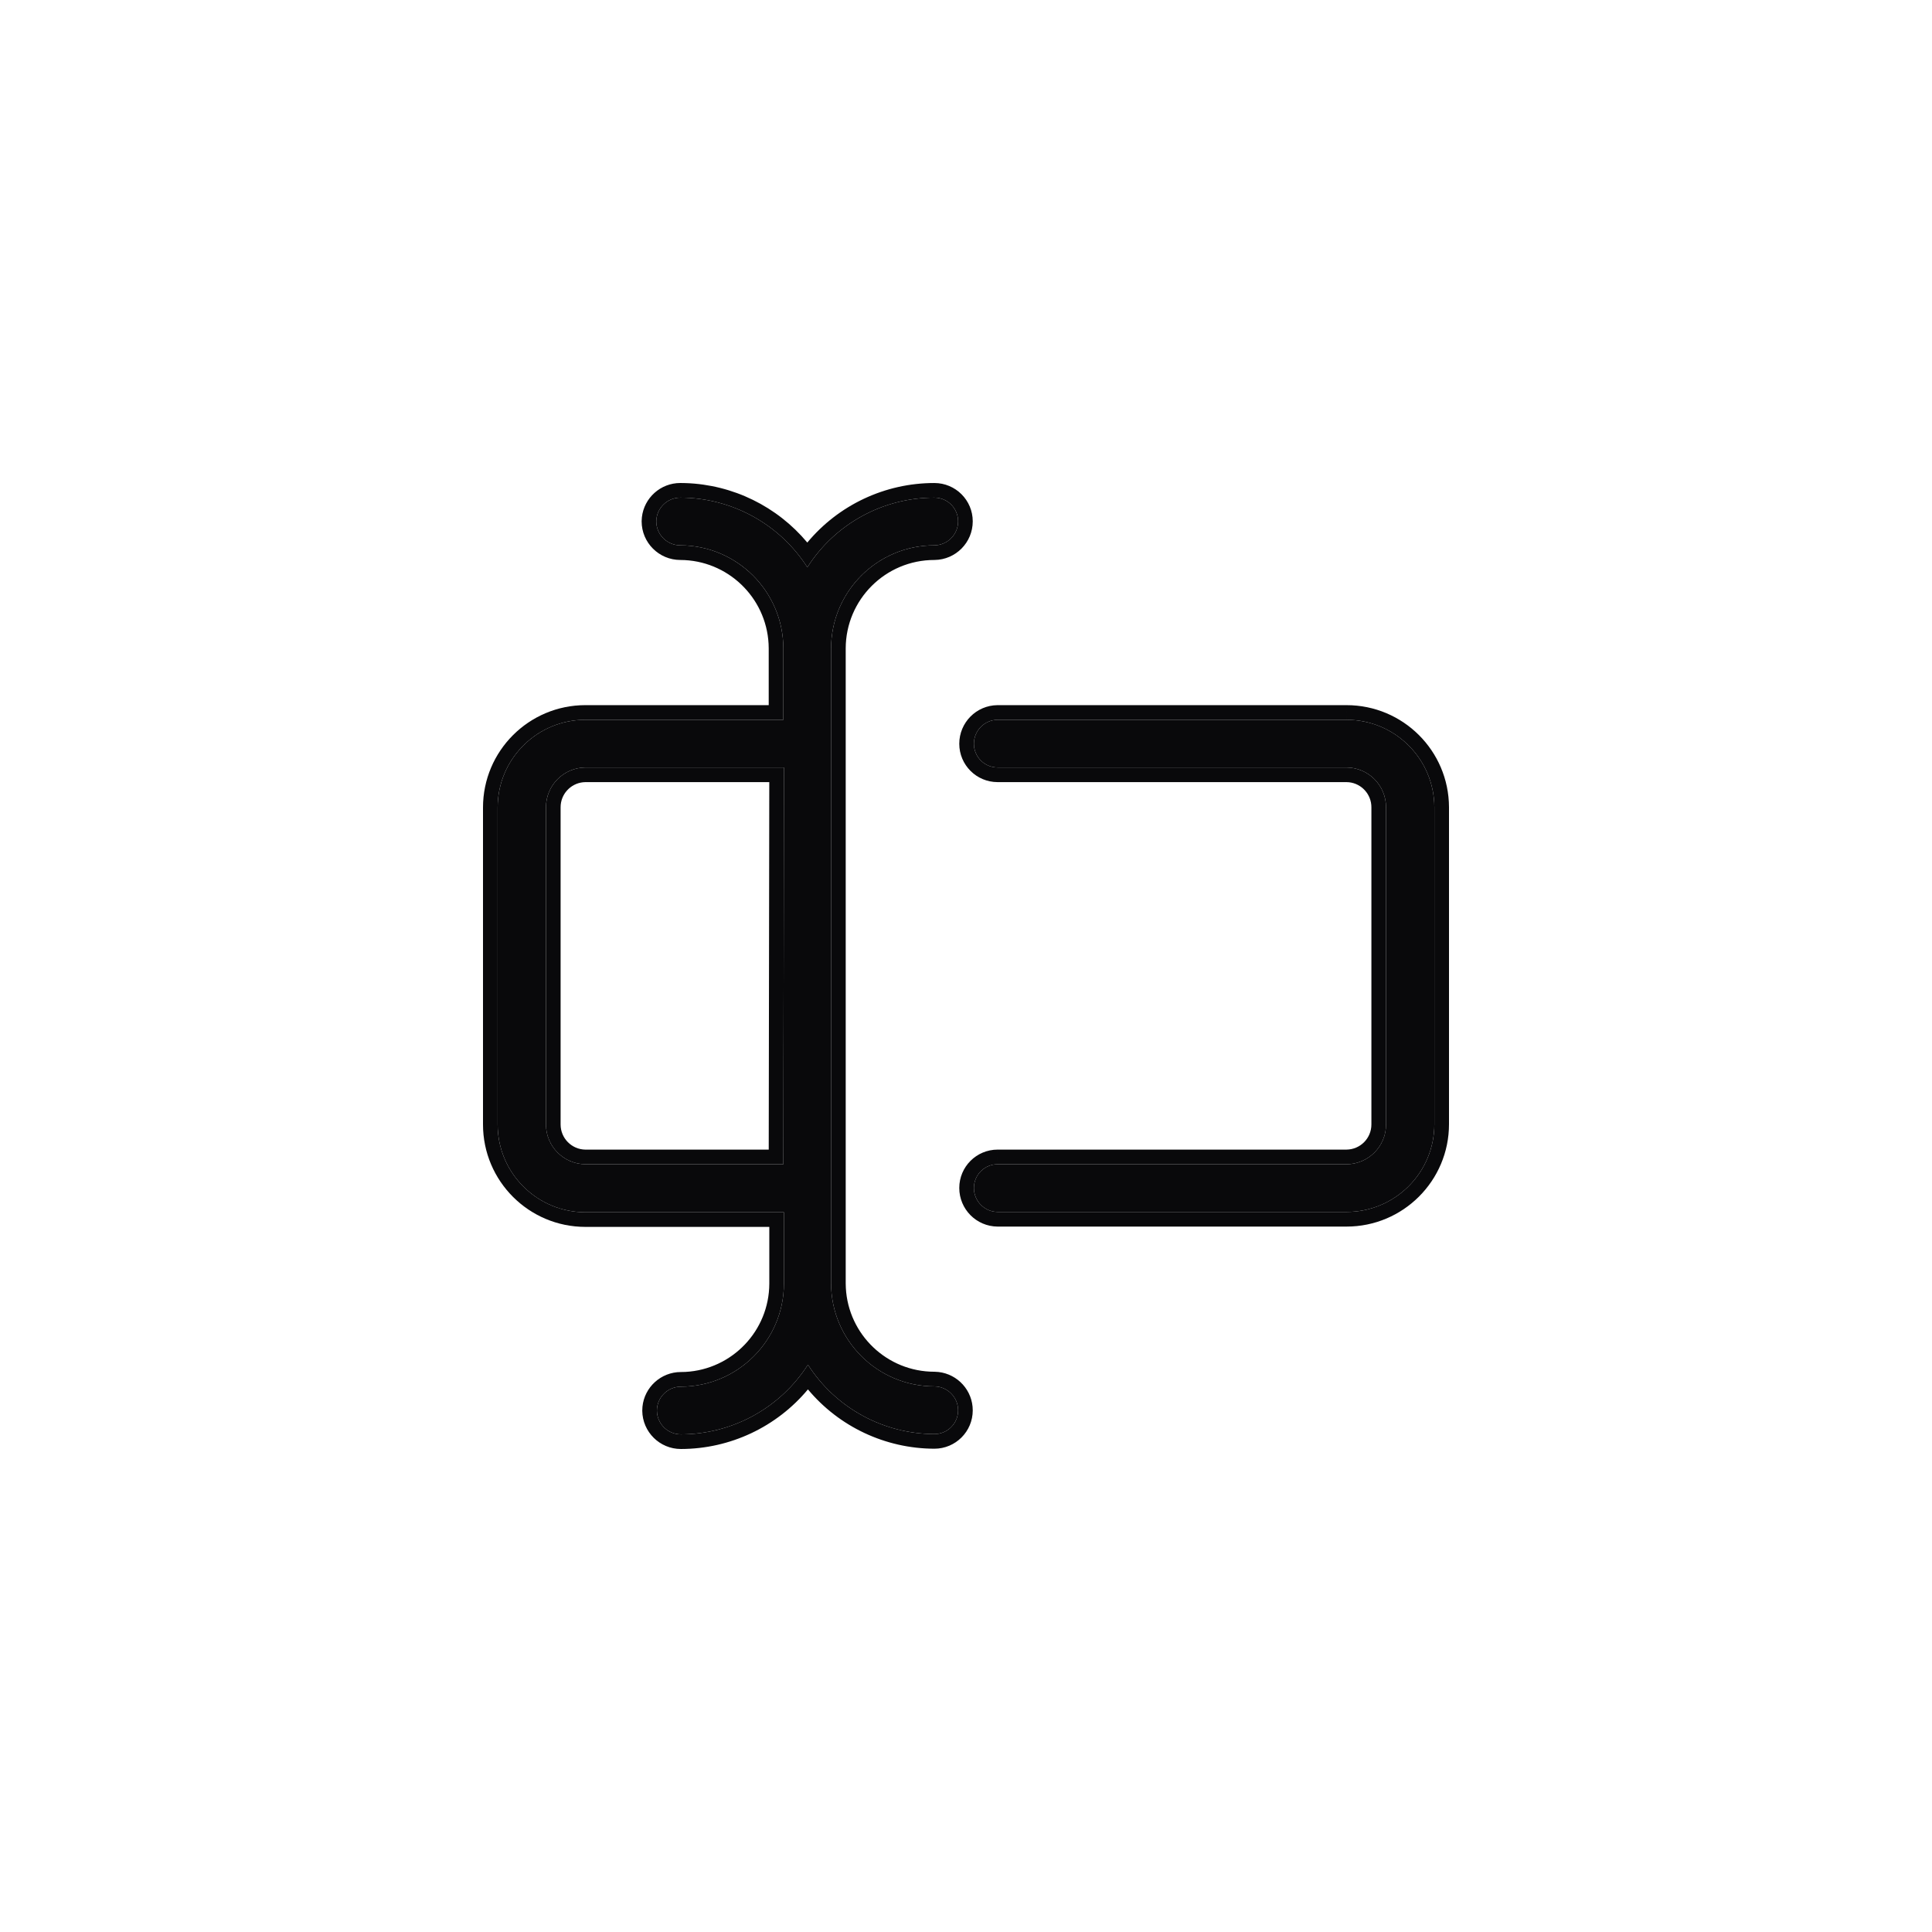
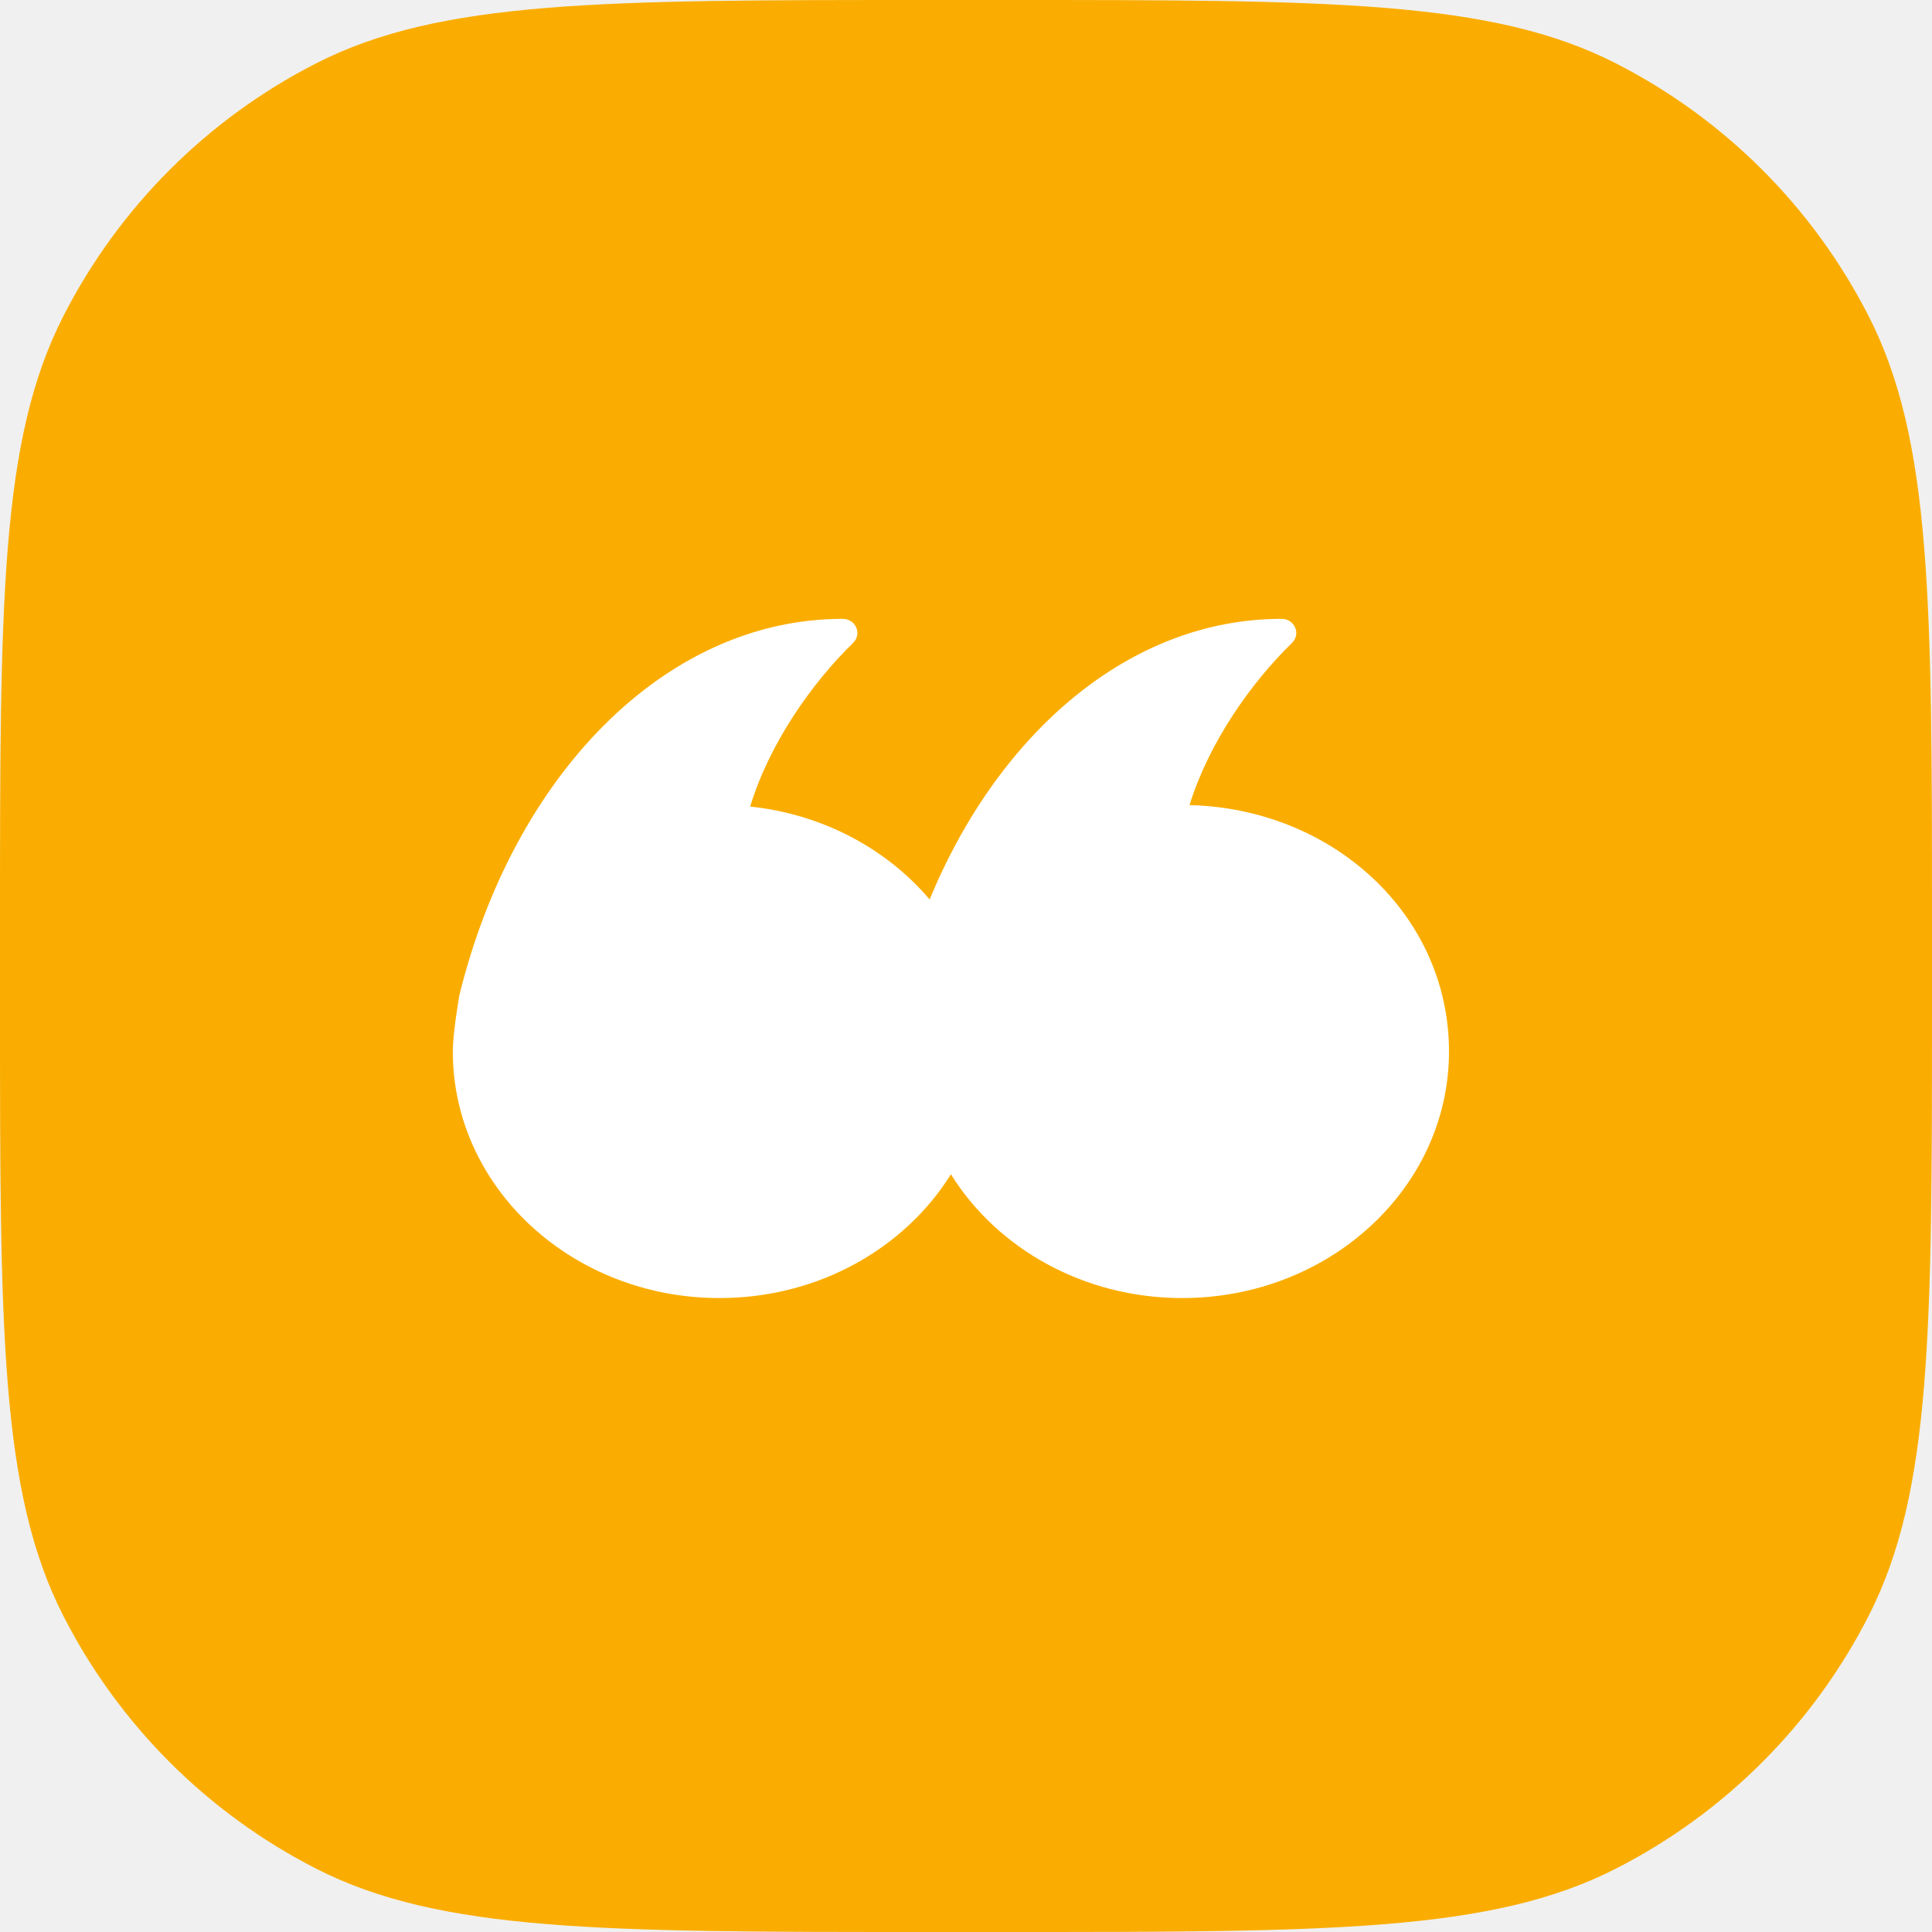
- <svg xmlns="http://www.w3.org/2000/svg" fill="none" viewBox="0 0 512 512">
-   <path fill="#fff" d="M0 0h512v512H0z" />
-   <path fill="#09090B" d="M356.842 190.749h-92.463c-3.48.033-6.283 2.868-6.283 6.358 0 3.468 2.814 6.282 6.283 6.282h92.463c5.804.043 10.473 4.744 10.473 10.545v84.059c0 5.802-4.669 10.502-10.473 10.546h-92.463c-3.469 0-6.283 2.814-6.283 6.282 0 3.489 2.803 6.325 6.283 6.357h92.463c12.862 0 23.28-10.415 23.28-23.261v-83.984c-.044-12.825-10.451-23.184-23.28-23.184Z" />
-   <path fill="#09090B" d="M380.122 297.917v-83.984c-.043-12.424-9.813-22.535-22.087-23.153l-1.193-.031.001-3.878c14.962 0 27.106 12.085 27.157 27.05v83.995c0 14.991-12.155 27.141-27.157 27.141h-92.5c-5.616-.052-10.126-4.627-10.126-10.237 0-5.611 4.552-10.161 10.161-10.162l.001 3.881-.642.034c-3.168.321-5.641 2.997-5.641 6.248l.03.645c.299 2.976 2.646 5.345 5.611 5.672l.642.04h92.463c12.46 0 22.626-9.775 23.249-22.065l.031-1.196Zm-16.688.075v-84.056c0-3.439-2.588-6.268-5.939-6.631l-.682-.035h-92.435c-5.609-.001-10.161-4.551-10.161-10.162 0-5.61 4.51-10.185 10.126-10.237h92.5l-.001 3.878h-92.463c-3.48.033-6.283 2.868-6.283 6.358l.03.642c.3 2.956 2.654 5.306 5.611 5.606l.642.034h92.463c5.804.043 10.473 4.744 10.473 10.545v84.059l-.052 1.074c-.499 4.945-4.406 8.875-9.349 9.41l-1.072.062h-92.463l-.001-3.881h92.435c3.675-.027 6.621-2.998 6.621-6.666Zm-115.81-153.474c3.48-.043 6.283-2.868 6.283-6.358 0-3.468-2.814-6.281-6.283-6.281-13.647-.011-26.346 6.958-33.666 18.463-7.353-11.484-20.04-18.441-33.666-18.463-3.491 0-6.327 2.803-6.371 6.281 0 3.512 2.858 6.358 6.371 6.358 15.054.044 27.261 12.247 27.305 27.297v18.932h-52.439c-12.861 0-23.279 10.415-23.279 23.261v83.984c0 12.847 10.418 23.272 23.279 23.272h52.592v18.921c-.043 15.05-12.239 27.253-27.305 27.297-3.512 0-6.359 2.846-6.359 6.358.043 3.478 2.869 6.281 6.359 6.281 13.637-.022 26.324-6.979 33.666-18.463 7.309 11.429 19.942 18.354 33.513 18.387 3.469 0 6.283-2.814 6.283-6.282 0-3.49-2.803-6.314-6.283-6.358-15.098 0-27.338-12.214-27.382-27.296V171.815c.044-15.083 12.283-27.297 27.382-27.297Zm-40.025 164.02H155.16c-5.803-.044-10.472-4.744-10.472-10.546v-84.059c0-5.801 4.669-10.502 10.472-10.545h52.592l-.153 105.15Z" />
-   <path fill="#09090B" d="M128 297.99v-83.98c0-14.99 12.156-27.14 27.157-27.141l.001 3.878-1.198.031c-12.304.623-22.081 10.785-22.081 23.23v83.984l.03 1.195c.602 11.895 10.143 21.442 22.051 22.045l1.198.032h52.592v18.921c-.043 15.05-12.239 27.253-27.305 27.297l-.652.033c-3.206.327-5.707 3.034-5.707 6.325.041 3.261 2.526 5.93 5.712 6.251l.647.03c13.637-.022 26.324-6.979 33.666-18.463 7.081 11.072 19.157 17.915 32.243 18.362l1.27.025c3.252 0 5.929-2.474 6.25-5.641l.033-.641c0-3.49-2.803-6.314-6.283-6.358-15.098 0-27.338-12.214-27.382-27.296V171.815c.043-14.611 11.531-26.529 25.976-27.259l1.406-.038c3.261-.041 5.929-2.525 6.25-5.71l.033-.648c0-3.25-2.472-5.928-5.639-6.251l-.644-.03c-13.647-.011-26.346 6.958-33.666 18.463-7.353-11.484-20.04-18.441-33.666-18.463-3.491 0-6.327 2.803-6.371 6.281l.034.648c.325 3.207 3.043 5.71 6.337 5.71 15.054.044 27.261 12.247 27.305 27.297v18.932h-52.439l-.001-3.878h48.56v-15.041l-.035-1.207c-.661-12.355-10.882-22.184-23.399-22.222-5.641-.005-10.242-4.577-10.242-10.237v-.051l.065-1.035c.58-5.115 4.926-9.076 10.187-9.076l1.404.025c12.56.42 24.273 6.204 32.248 15.758 8.252-9.933 20.566-15.787 33.677-15.778 5.61 0 10.166 4.545 10.166 10.157 0 5.62-4.521 10.167-10.116 10.237h-.05c-12.959.001-23.463 10.485-23.5 23.429v168.268l.035 1.207c.662 12.383 10.911 22.221 23.465 22.222h.05l1.035.066c5.107.577 9.081 4.902 9.081 10.172 0 5.611-4.556 10.161-10.166 10.161-13.032-.031-25.28-5.859-33.511-15.722-8.264 9.917-20.562 15.777-33.661 15.798-5.619 0-10.172-4.515-10.243-10.111v-.051l.051-1.045c.524-5.16 4.881-9.187 10.177-9.192l1.202-.03c12.368-.659 22.194-10.877 22.237-23.384v-15.046h-48.717C140.154 325.14 128 312.978 128 297.99Zm79.599 10.548H155.16l-1.074-.063c-4.942-.536-8.845-4.465-9.344-9.409l-.054-1.074v-84.059c0-5.801 4.669-10.502 10.472-10.545h52.592l-.153 105.15Zm-59.033-10.543c.001 3.667 2.952 6.639 6.626 6.667h48.53l.147-97.394h-48.682l-.677.04c-3.352.362-5.944 3.187-5.944 6.626v84.061Z" />
+ <svg xmlns="http://www.w3.org/2000/svg" fill="none" viewBox="0 0 256 256">
+   <path fill="#faad00" d="M0 122.88c0-43.012 0-64.518 8.371-80.947 7.363-14.451 19.112-26.2 33.563-33.563C58.362 0 79.868 0 122.88 0h10.24c43.012 0 64.518 0 80.946 8.371 14.451 7.363 26.2 19.112 33.563 33.563C256 58.362 256 79.868 256 122.88v10.24c0 43.012 0 64.518-8.371 80.946-7.363 14.451-19.112 26.2-33.563 33.563C197.638 256 176.132 256 133.12 256h-10.24c-43.012 0-64.518 0-80.947-8.371-14.451-7.363-26.2-19.112-33.563-33.563C0 197.638 0 176.132 0 133.12v-10.24Z" />
+   <path fill="#fff" d="M157.617 106.678c2.56-8.259 8.111-16.165 13.575-21.485 1.224-1.19.362-3.193-1.387-3.193-20.006 0-37.444 14.99-46.624 37.181-5.689-6.699-14.144-11.297-23.781-12.306 2.534-8.333 8.128-16.321 13.636-21.681 1.224-1.19.362-3.193-1.388-3.193-23.66 0-43.718 20.942-50.803 49.979.026-.033-.845 4.786-.845 7.347C60 157.371 75.826 172 95.349 172c13.11 0 24.548-6.6 30.651-16.402C132.103 165.4 143.541 172 156.651 172 176.174 172 192 157.371 192 139.326c0-18.044-15.317-32.181-34.401-32.648h.018Z" />
</svg>
